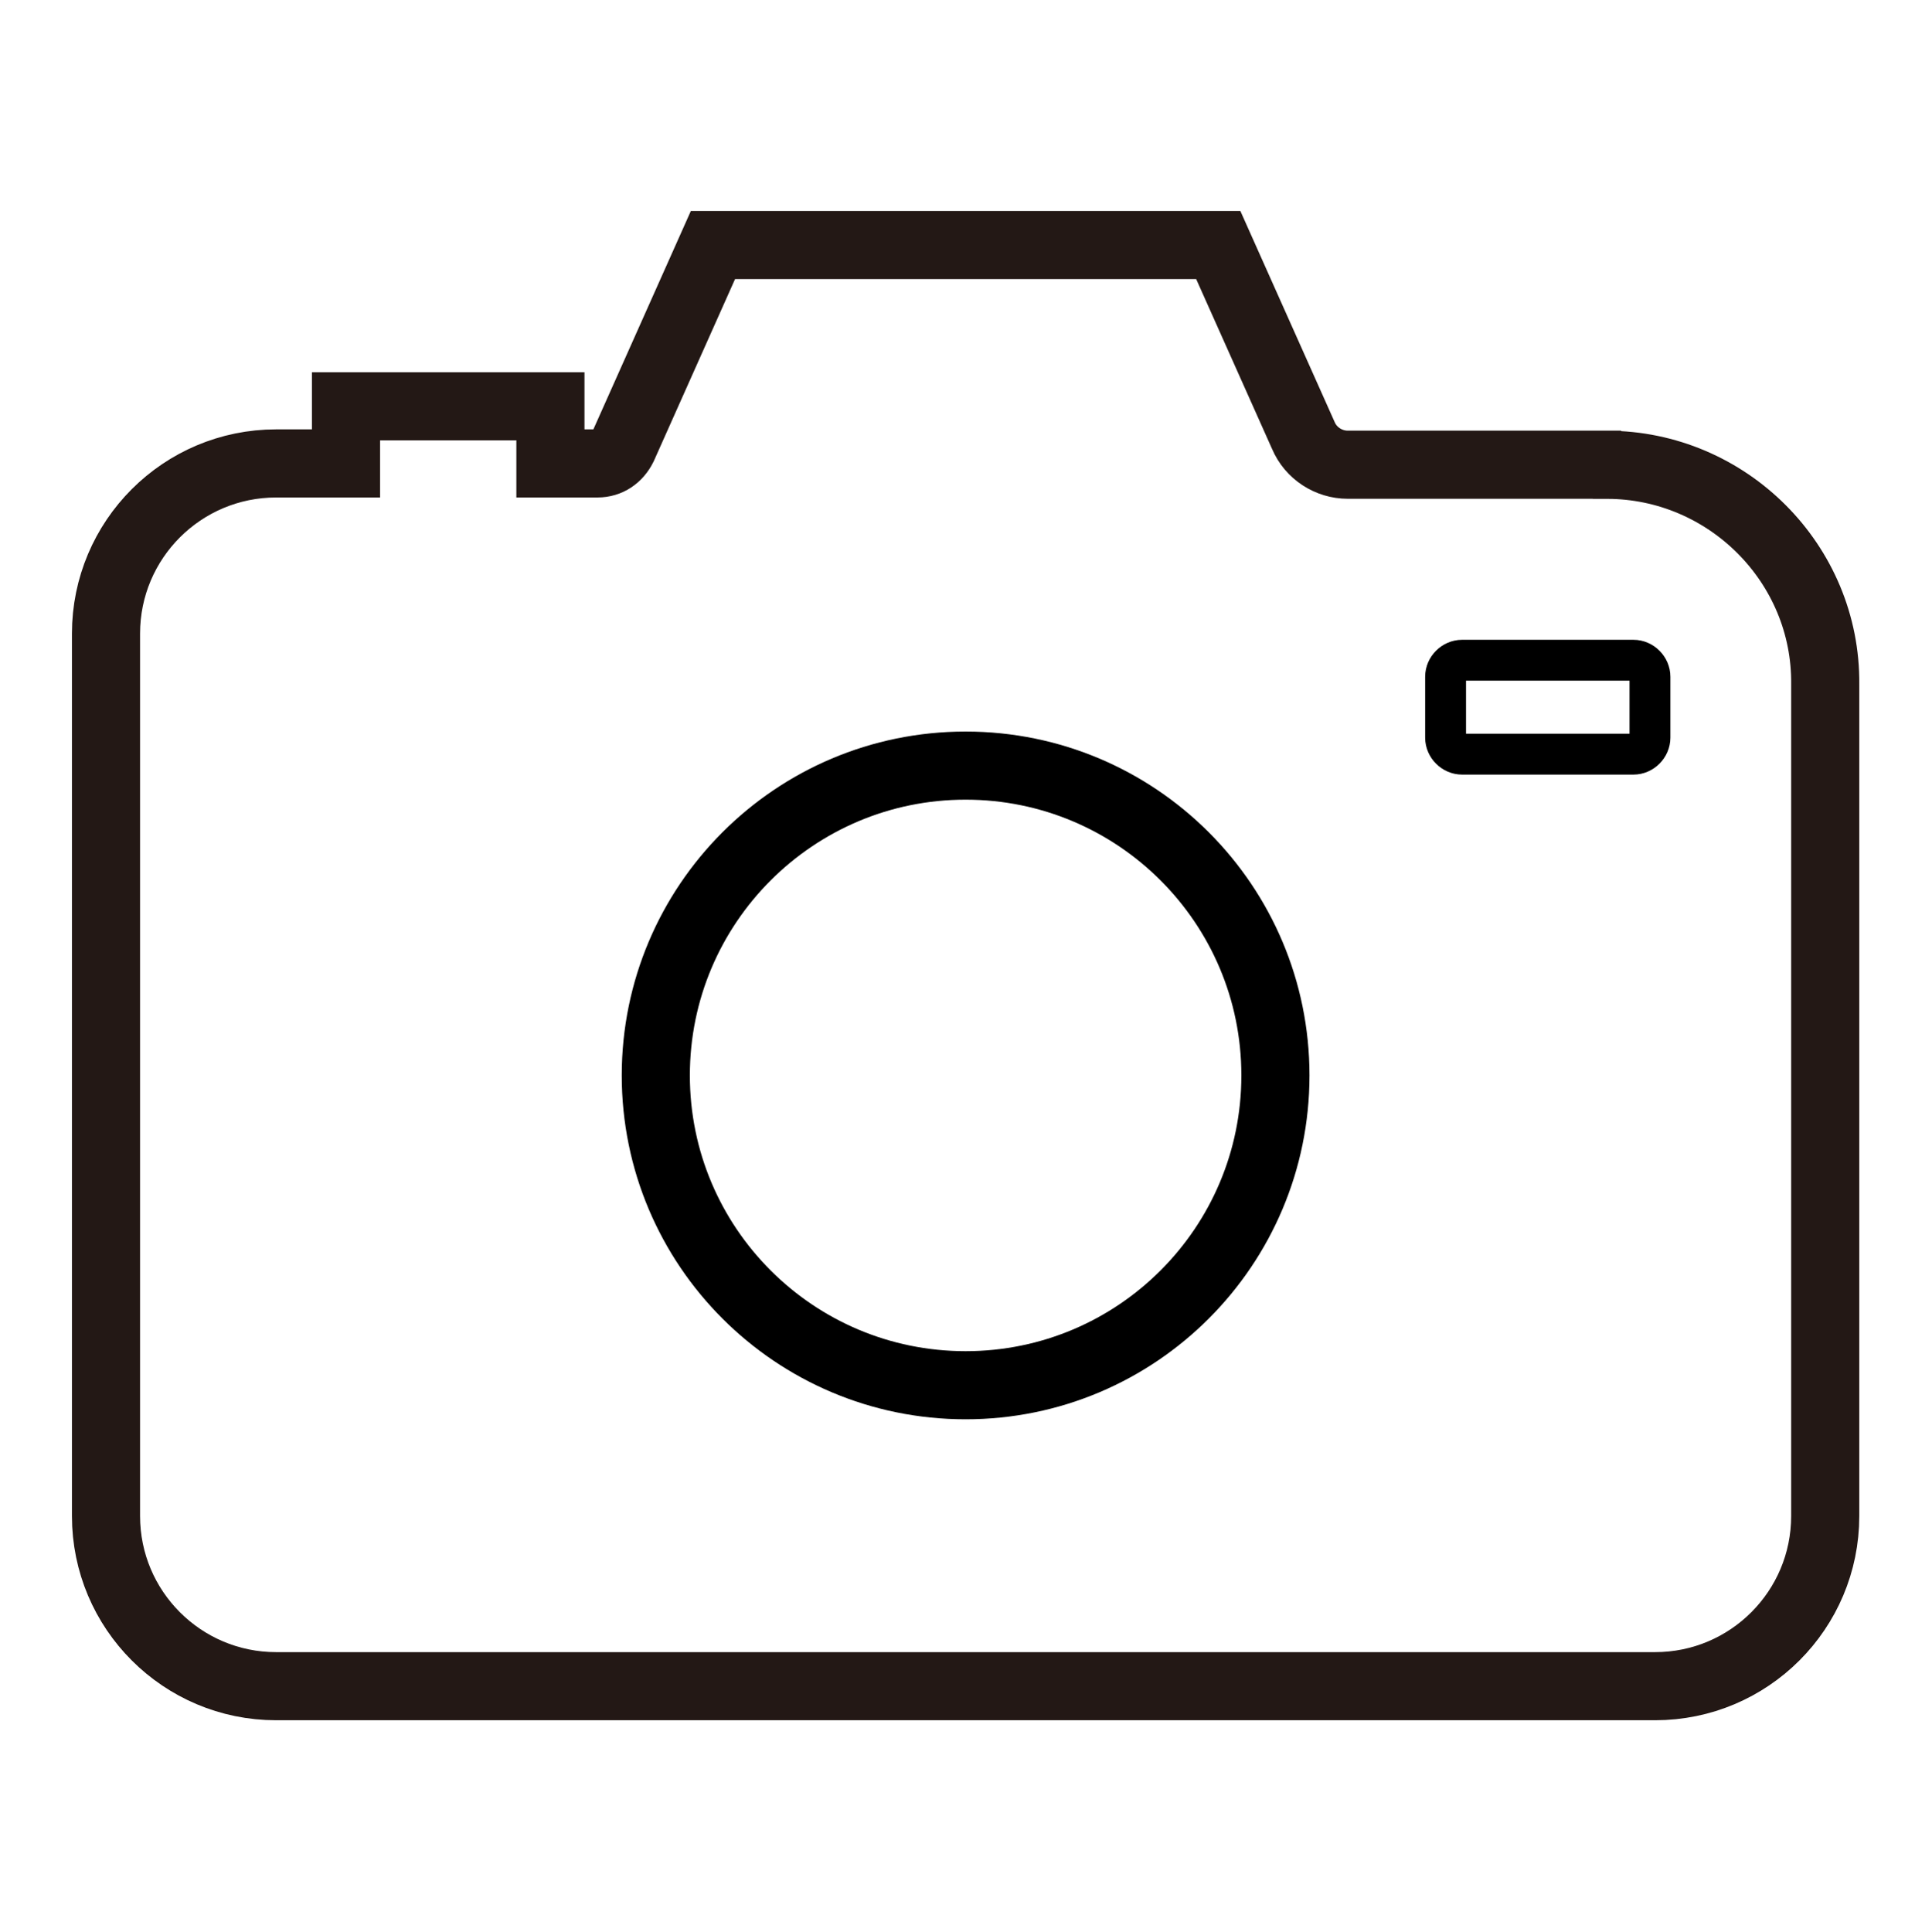
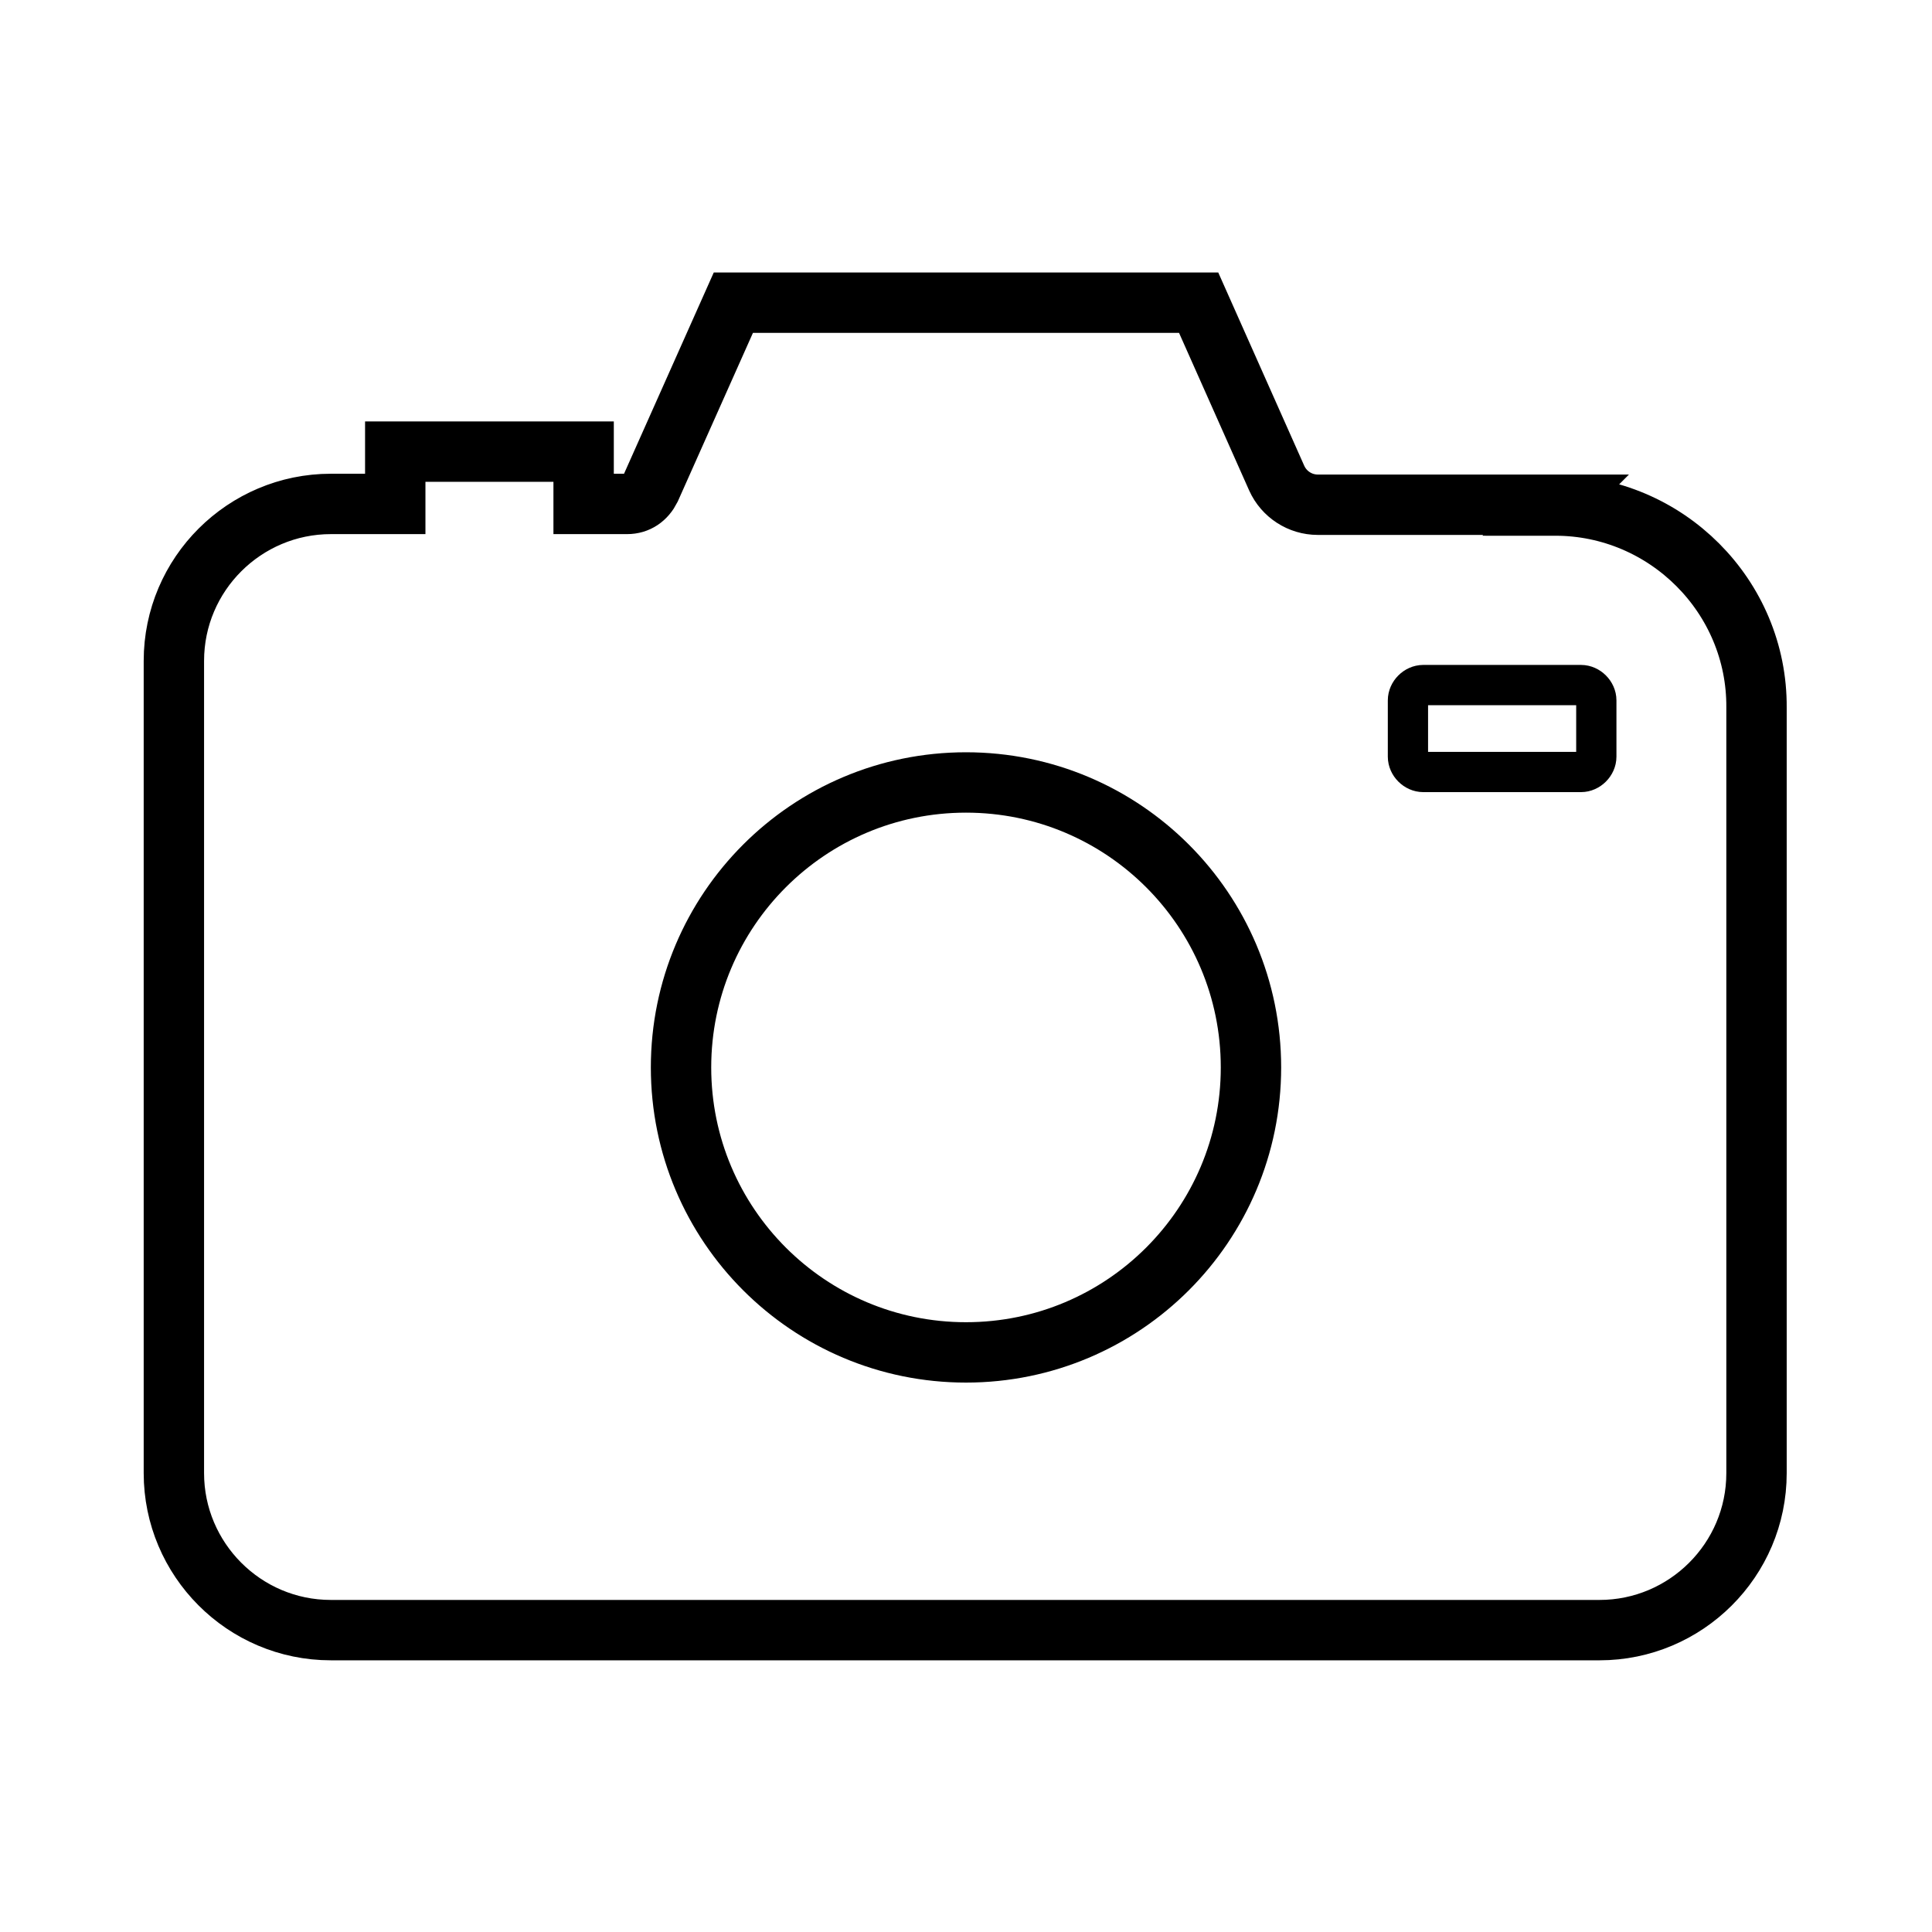
- <svg xmlns="http://www.w3.org/2000/svg" viewBox="0 0 283.5 283.5">
-   <g fill="none" stroke-miterlimit="10">
-     <path d="m235.87 68.22h-38.02c-2.8 0-5.41-1.68-6.52-4.29l-12.49-27.96h-74.18l-13.23 29.64c-.75 1.49-2.05 2.42-3.73 2.42h-6.9v-8.39h-30.01v8.39h-10.25c-13.79 0-24.98 11.18-24.98 24.98v129.54c0 13.79 11.18 24.98 24.98 24.98h202.42c13.79 0 24.98-11.18 24.98-24.98v-122.08c.19-17.71-14.35-32.24-32.06-32.24z" stroke="#231815" stroke-width="10" />
-     <g stroke="#000">
-       <circle cx="141.75" cy="157.87" r="45.48" stroke-width="10" />
-       <path d="m214.63 96.92h25.16c1.3 0 2.42 1.12 2.42 2.42v8.95c0 1.3-1.12 2.42-2.42 2.42h-25.16c-1.3 0-2.42-1.12-2.42-2.42v-8.95c0-1.3 1.12-2.42 2.42-2.42z" stroke-width="6" />
-     </g>
+ <svg xmlns="http://www.w3.org/2000/svg" viewBox="0 0 24 24">
+   <g fill="none" stroke="#000" stroke-miterlimit="10">
+     <path d="m19.33 6.27h-2.96c-.22 0-.42-.13-.51-.33l-.97-2.18h-5.78l-1.03 2.31c-.06.12-.16.19-.29.19h-.54v-.65h-2.34v.65h-.8c-1.07 0-1.95.87-1.95 1.95v10.09c0 1.07.87 1.95 1.95 1.95h15.76c1.07 0 1.95-.87 1.95-1.95v-9.51c.01-1.38-1.12-2.51-2.5-2.51z" stroke-width=".75" />
+     <circle cx="12" cy="13.26" r="3.54" stroke-width=".75" />
+     <path d="m17.68 8.51h1.96c.1 0 .19.09.19.19v.7c0 .1-.09.19-.19.19h-1.96c-.1 0-.19-.09-.19-.19v-.7c0-.1.09-.19.19-.19z" stroke-width=".5" />
  </g>
</svg>
